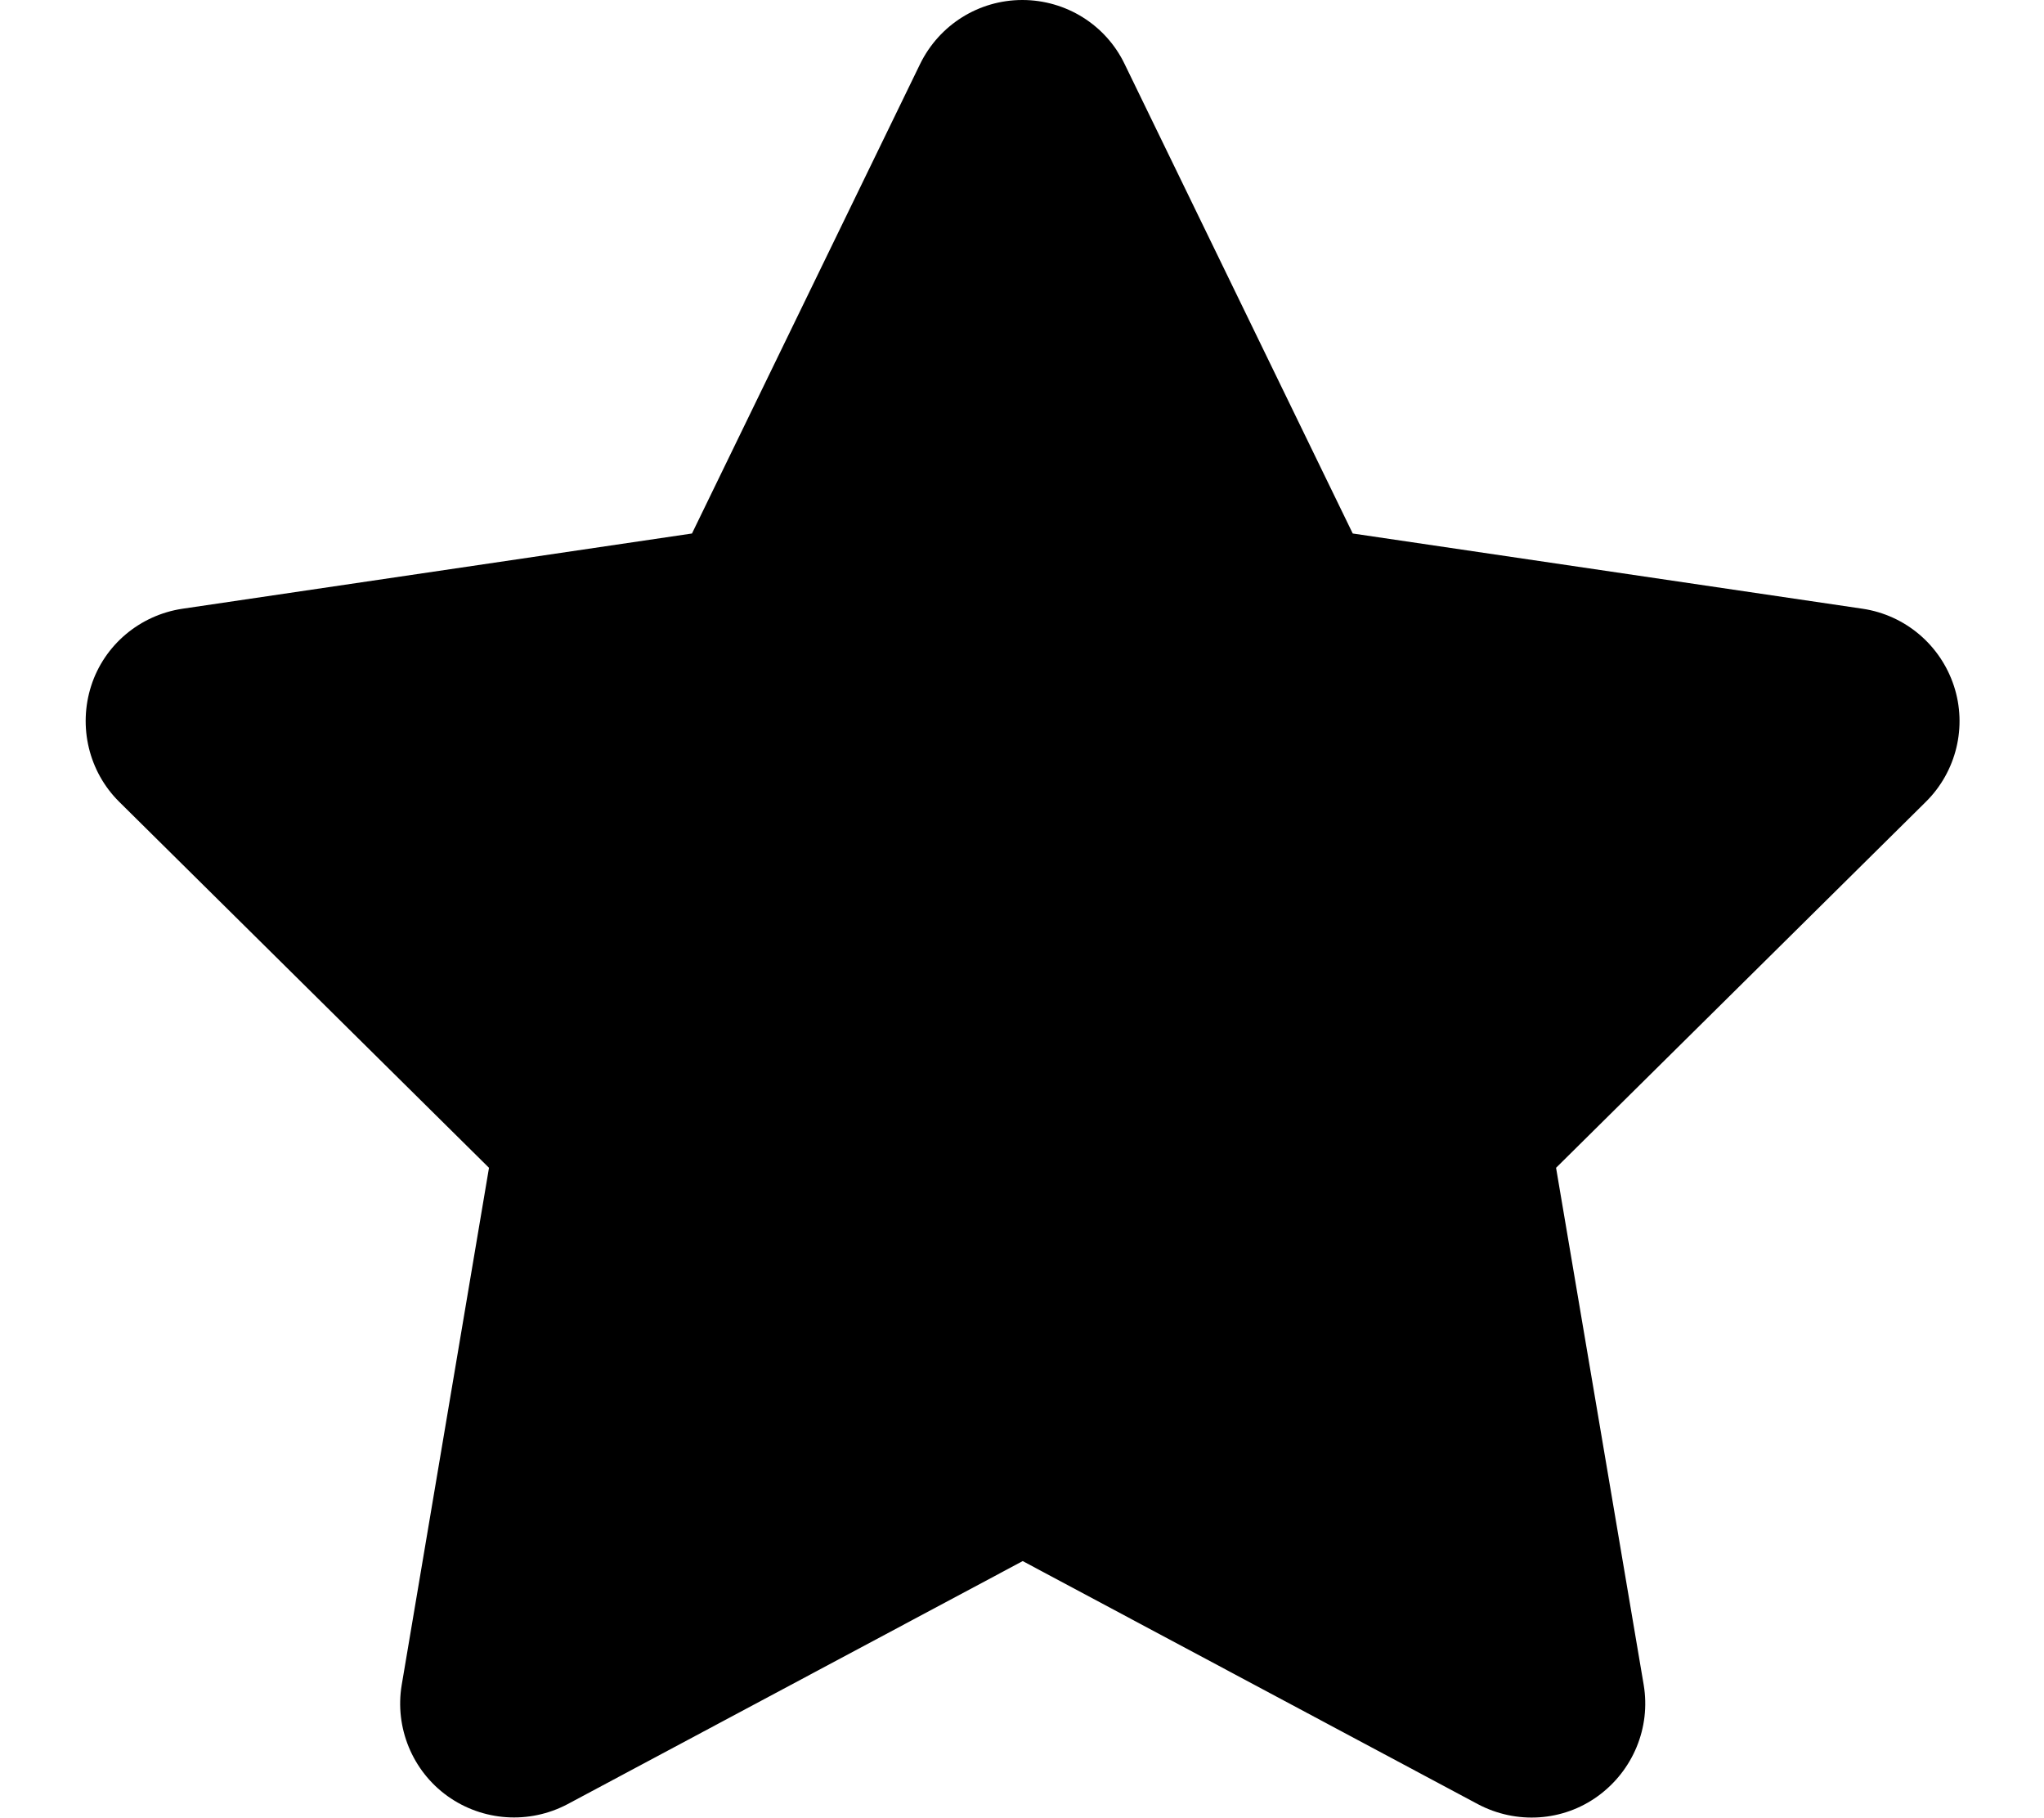
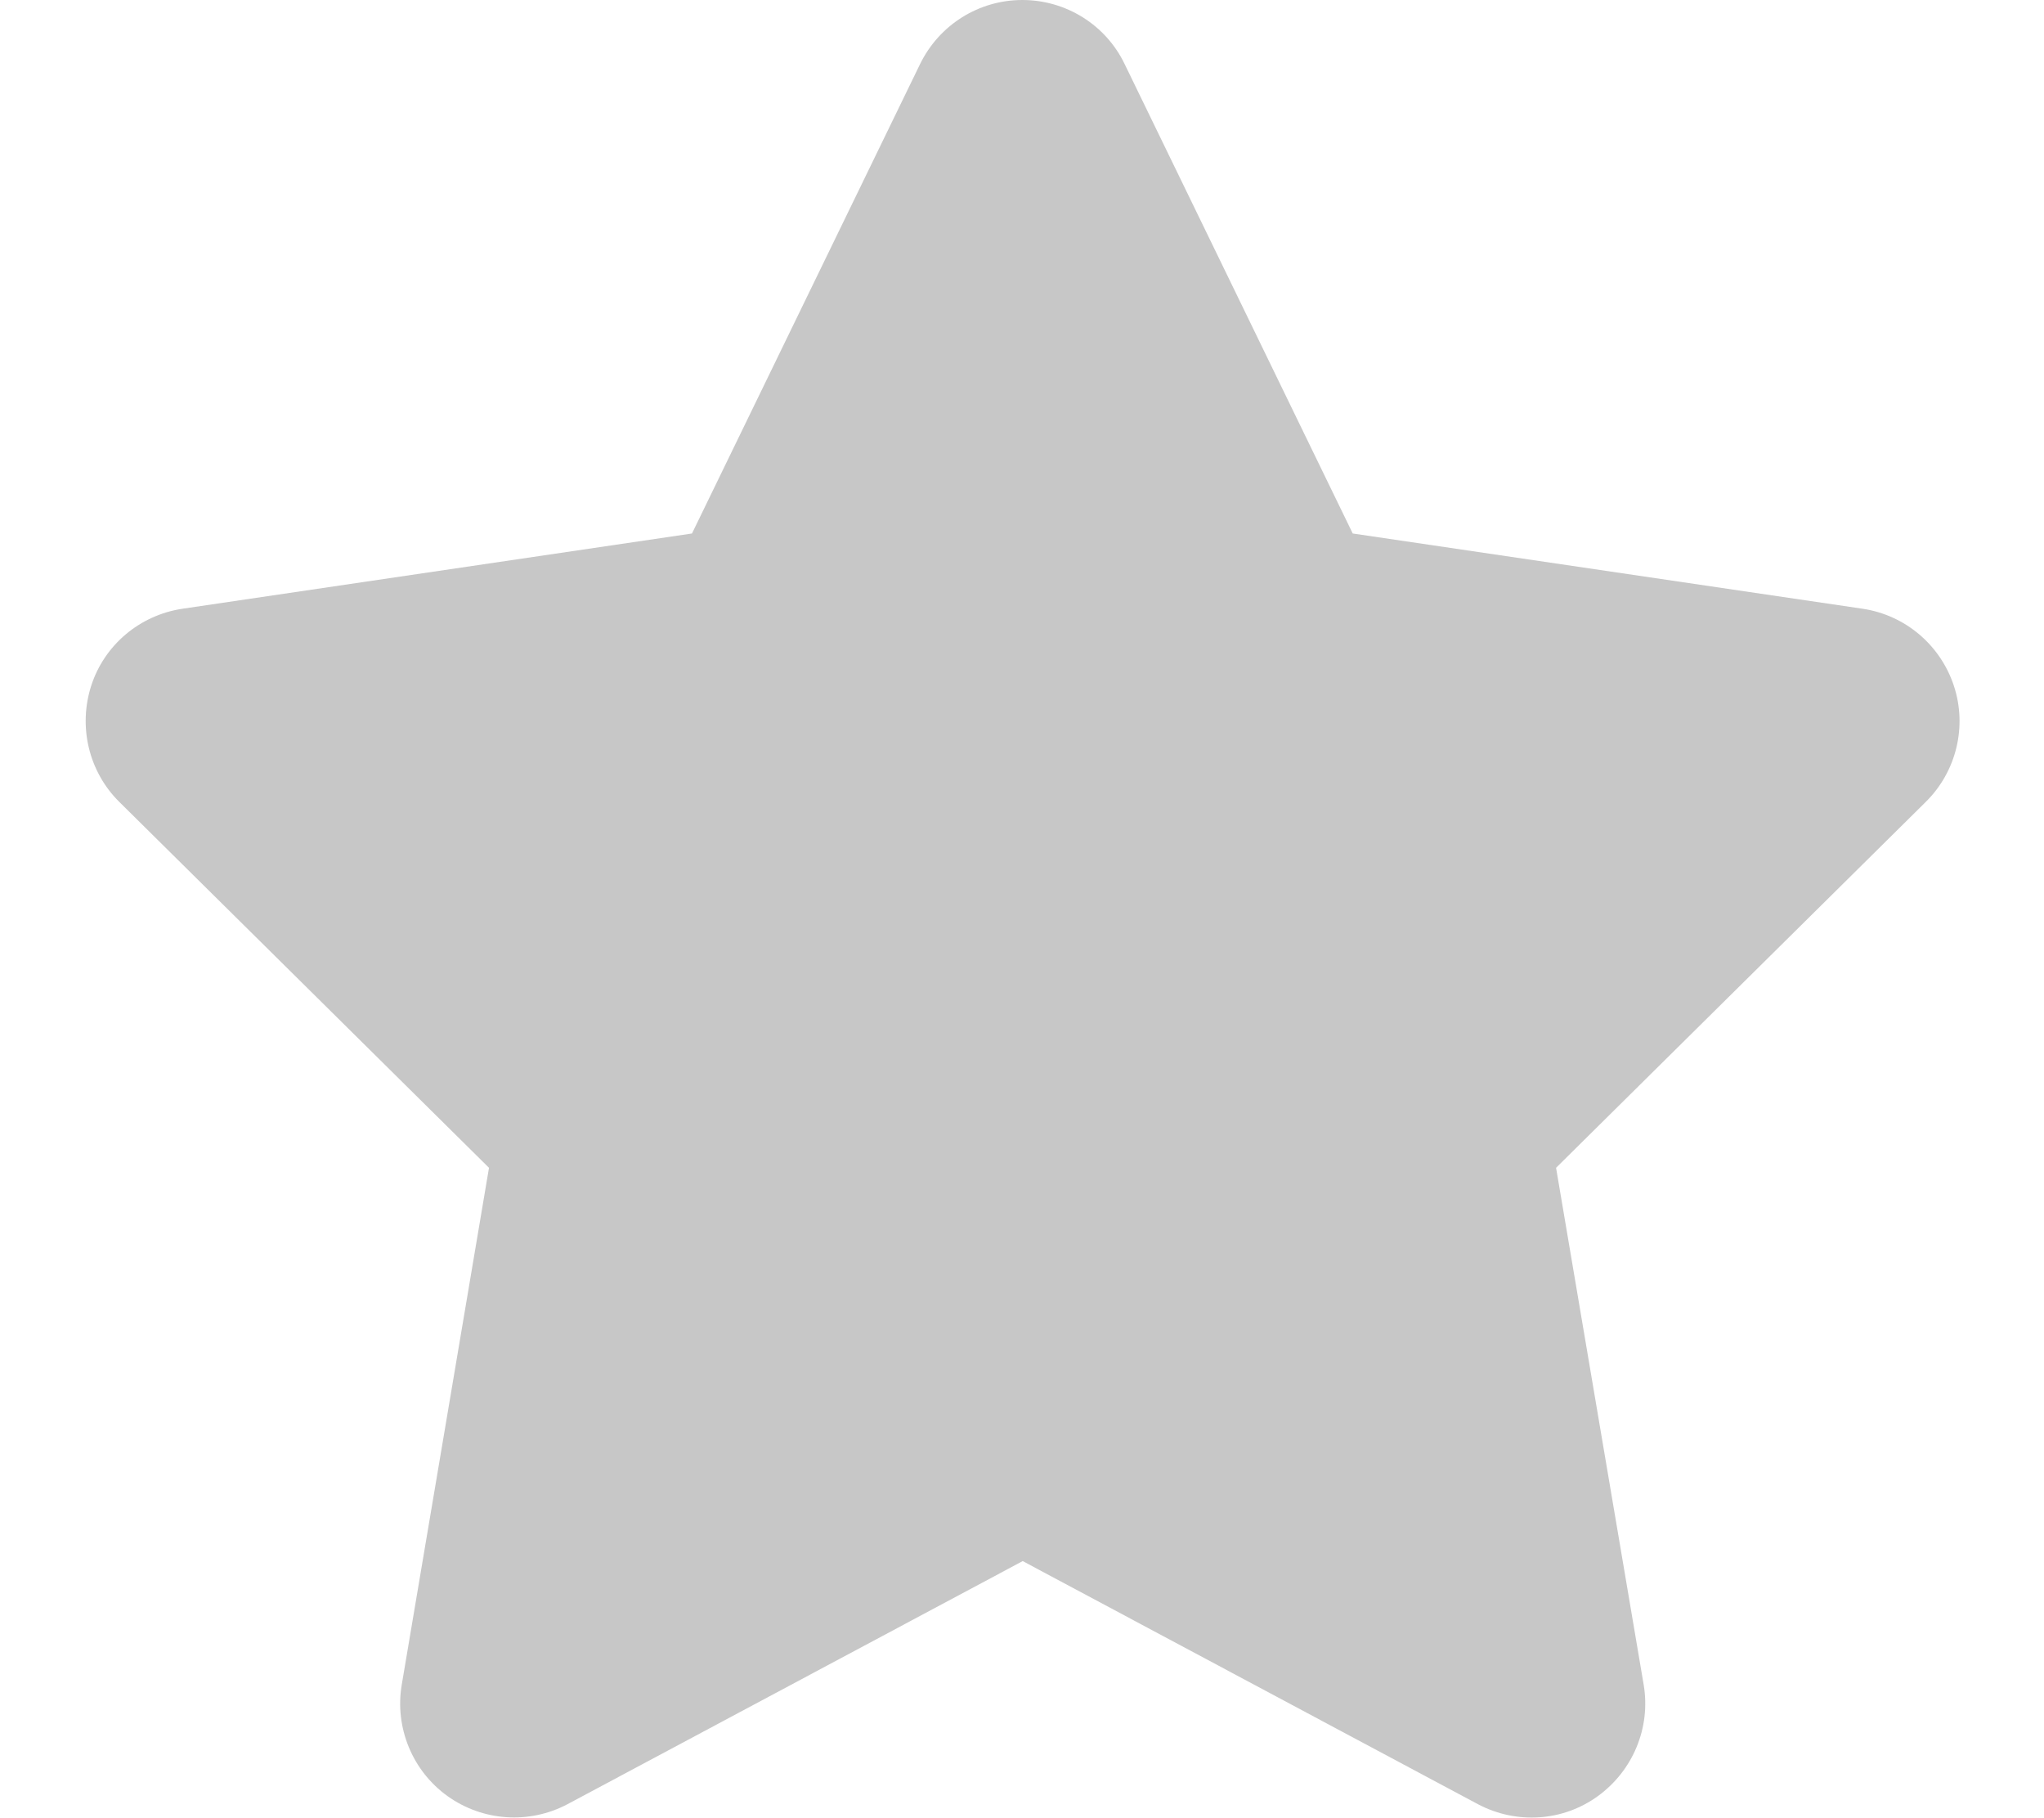
- <svg xmlns="http://www.w3.org/2000/svg" viewBox="0 0 576 512">
+ <svg xmlns="http://www.w3.org/2000/svg" fill="#C7C7C7" viewBox="0 0 576 512">
  <path d="M316.9 18C311.6 7 300.4 0 288.1 0s-23.4 7-28.8 18L195 150.3 51.4 171.5c-12 1.8-22 10.2-25.7 21.7s-.7 24.2 7.9 32.7L137.8 329 113.2 474.7c-2 12 3 24.2 12.9 31.3s23 8 33.8 2.3l128.3-68.5 128.3 68.5c10.8 5.7 23.9 4.9 33.8-2.3s14.9-19.3 12.9-31.3L438.5 329 542.7 225.9c8.6-8.5 11.7-21.2 7.9-32.7s-13.7-19.9-25.7-21.7L381.2 150.3 316.9 18z" />
</svg>
